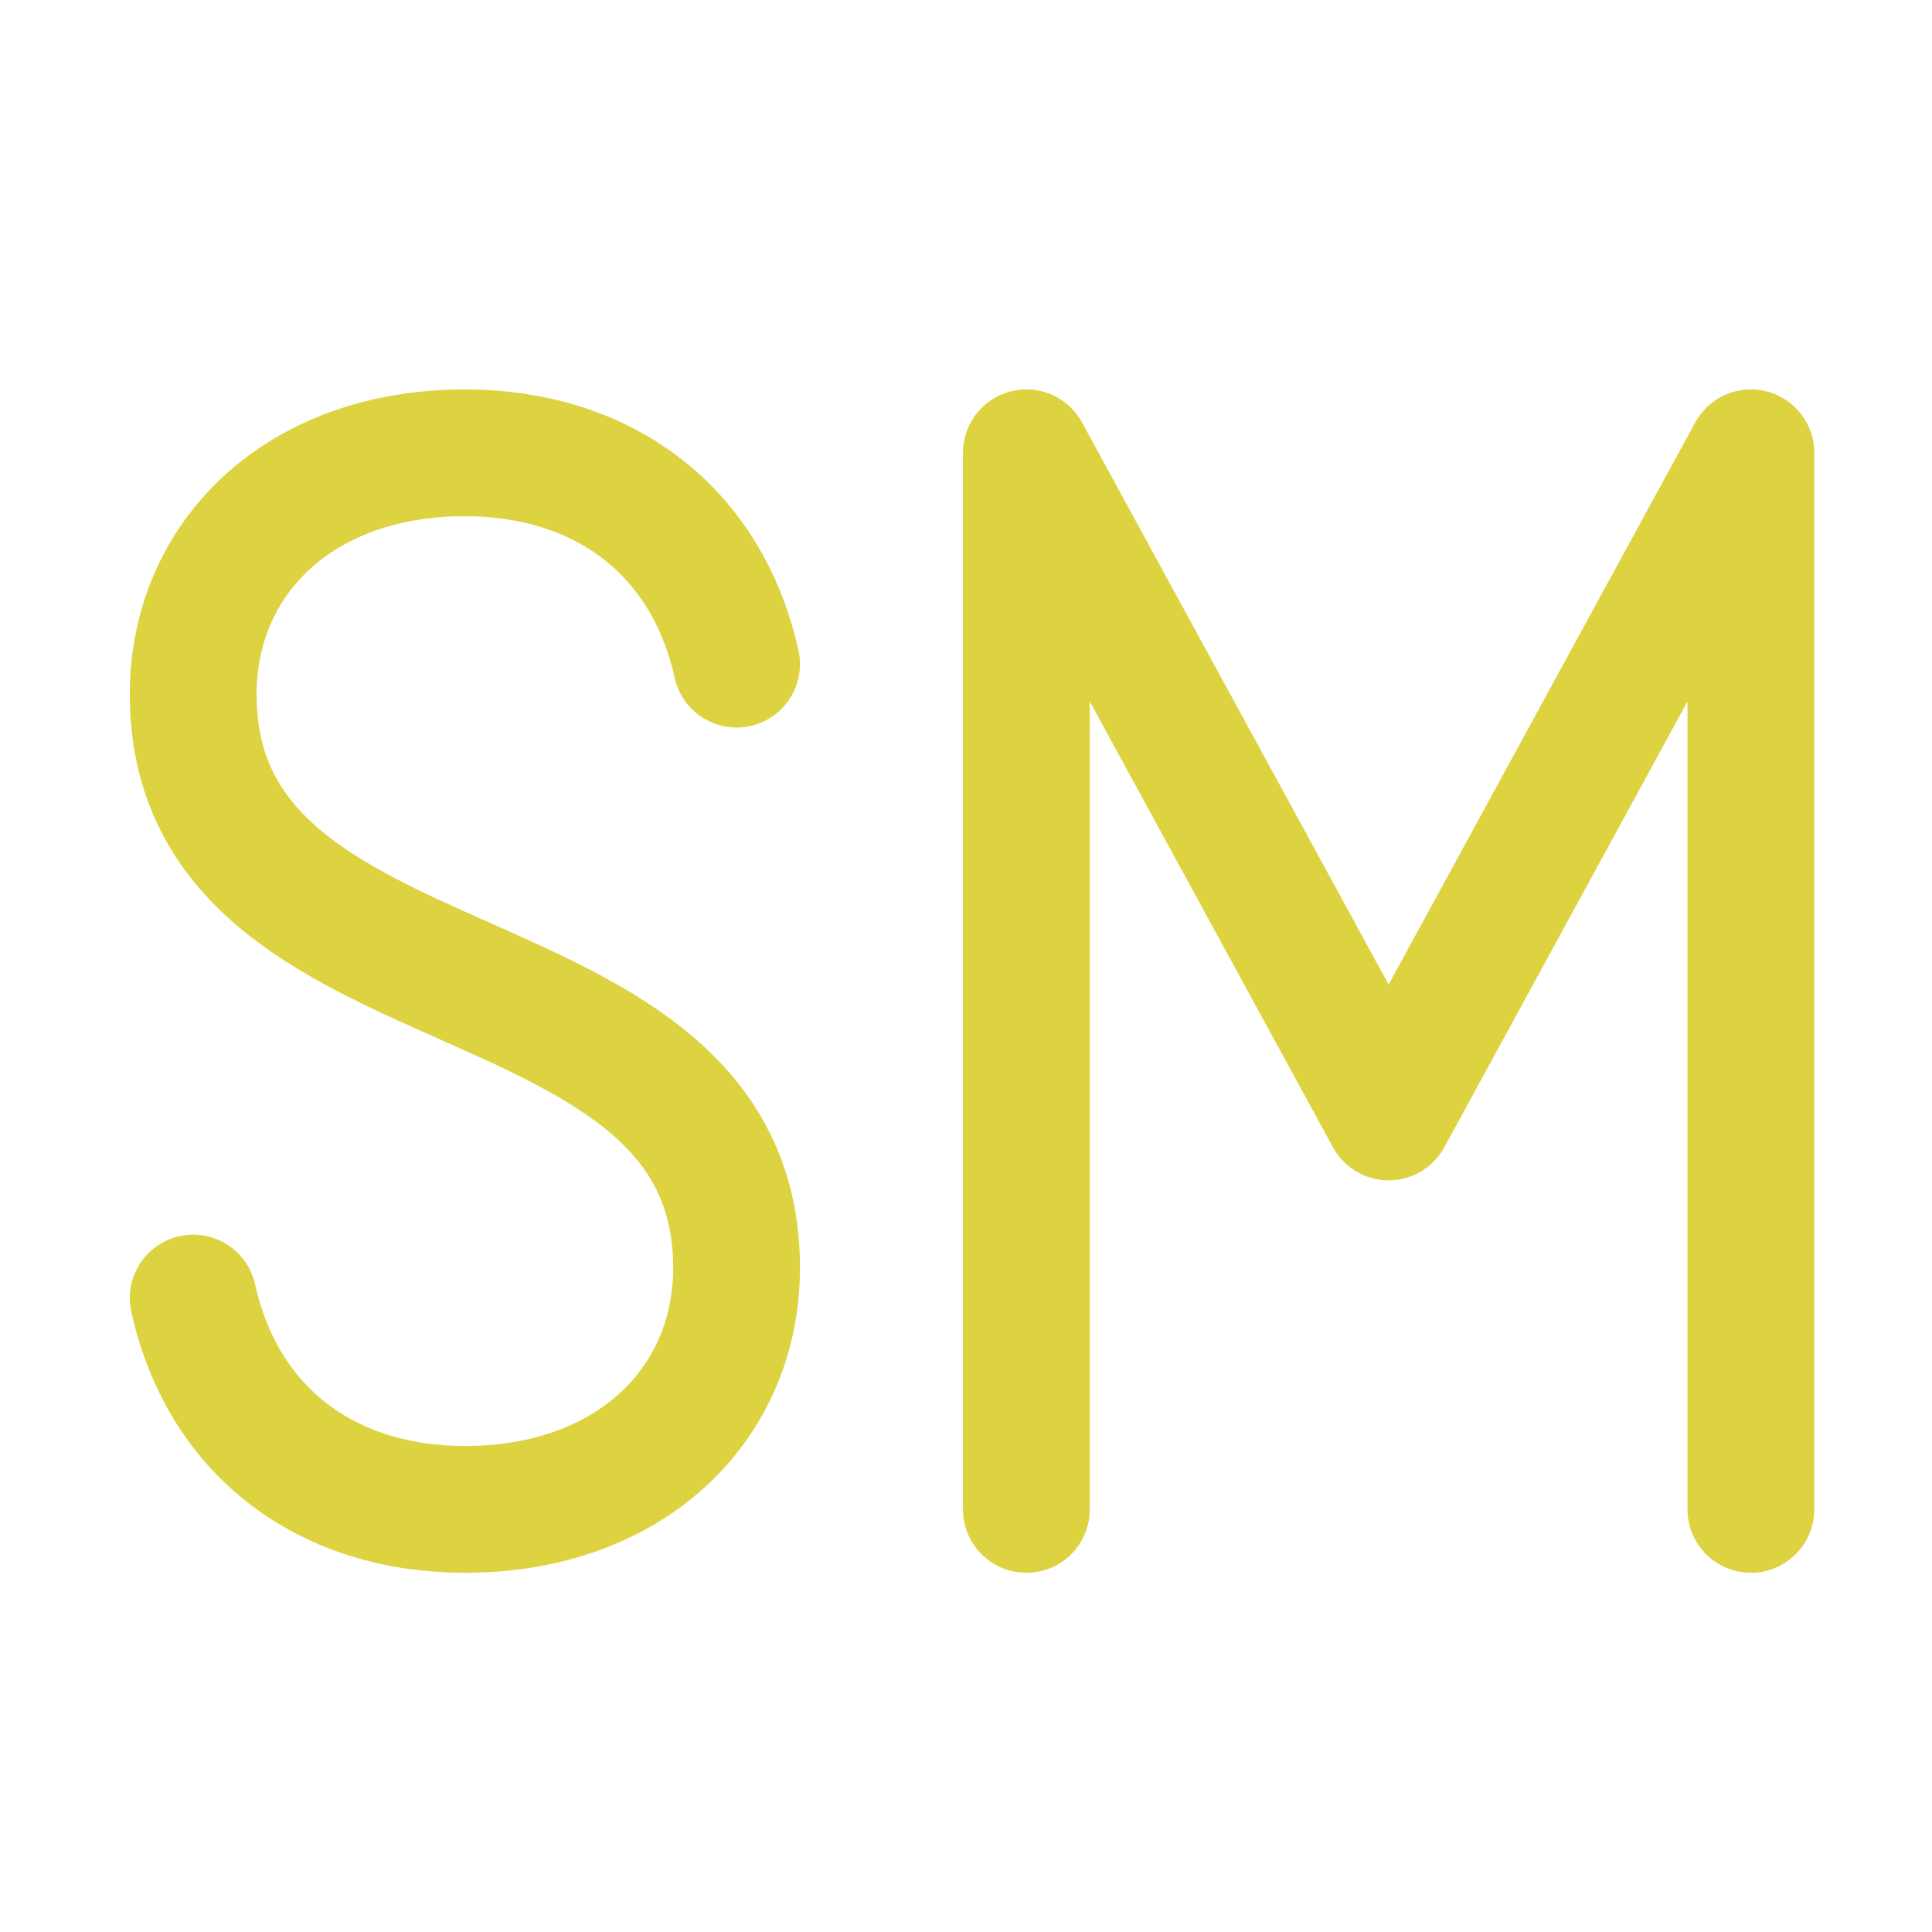
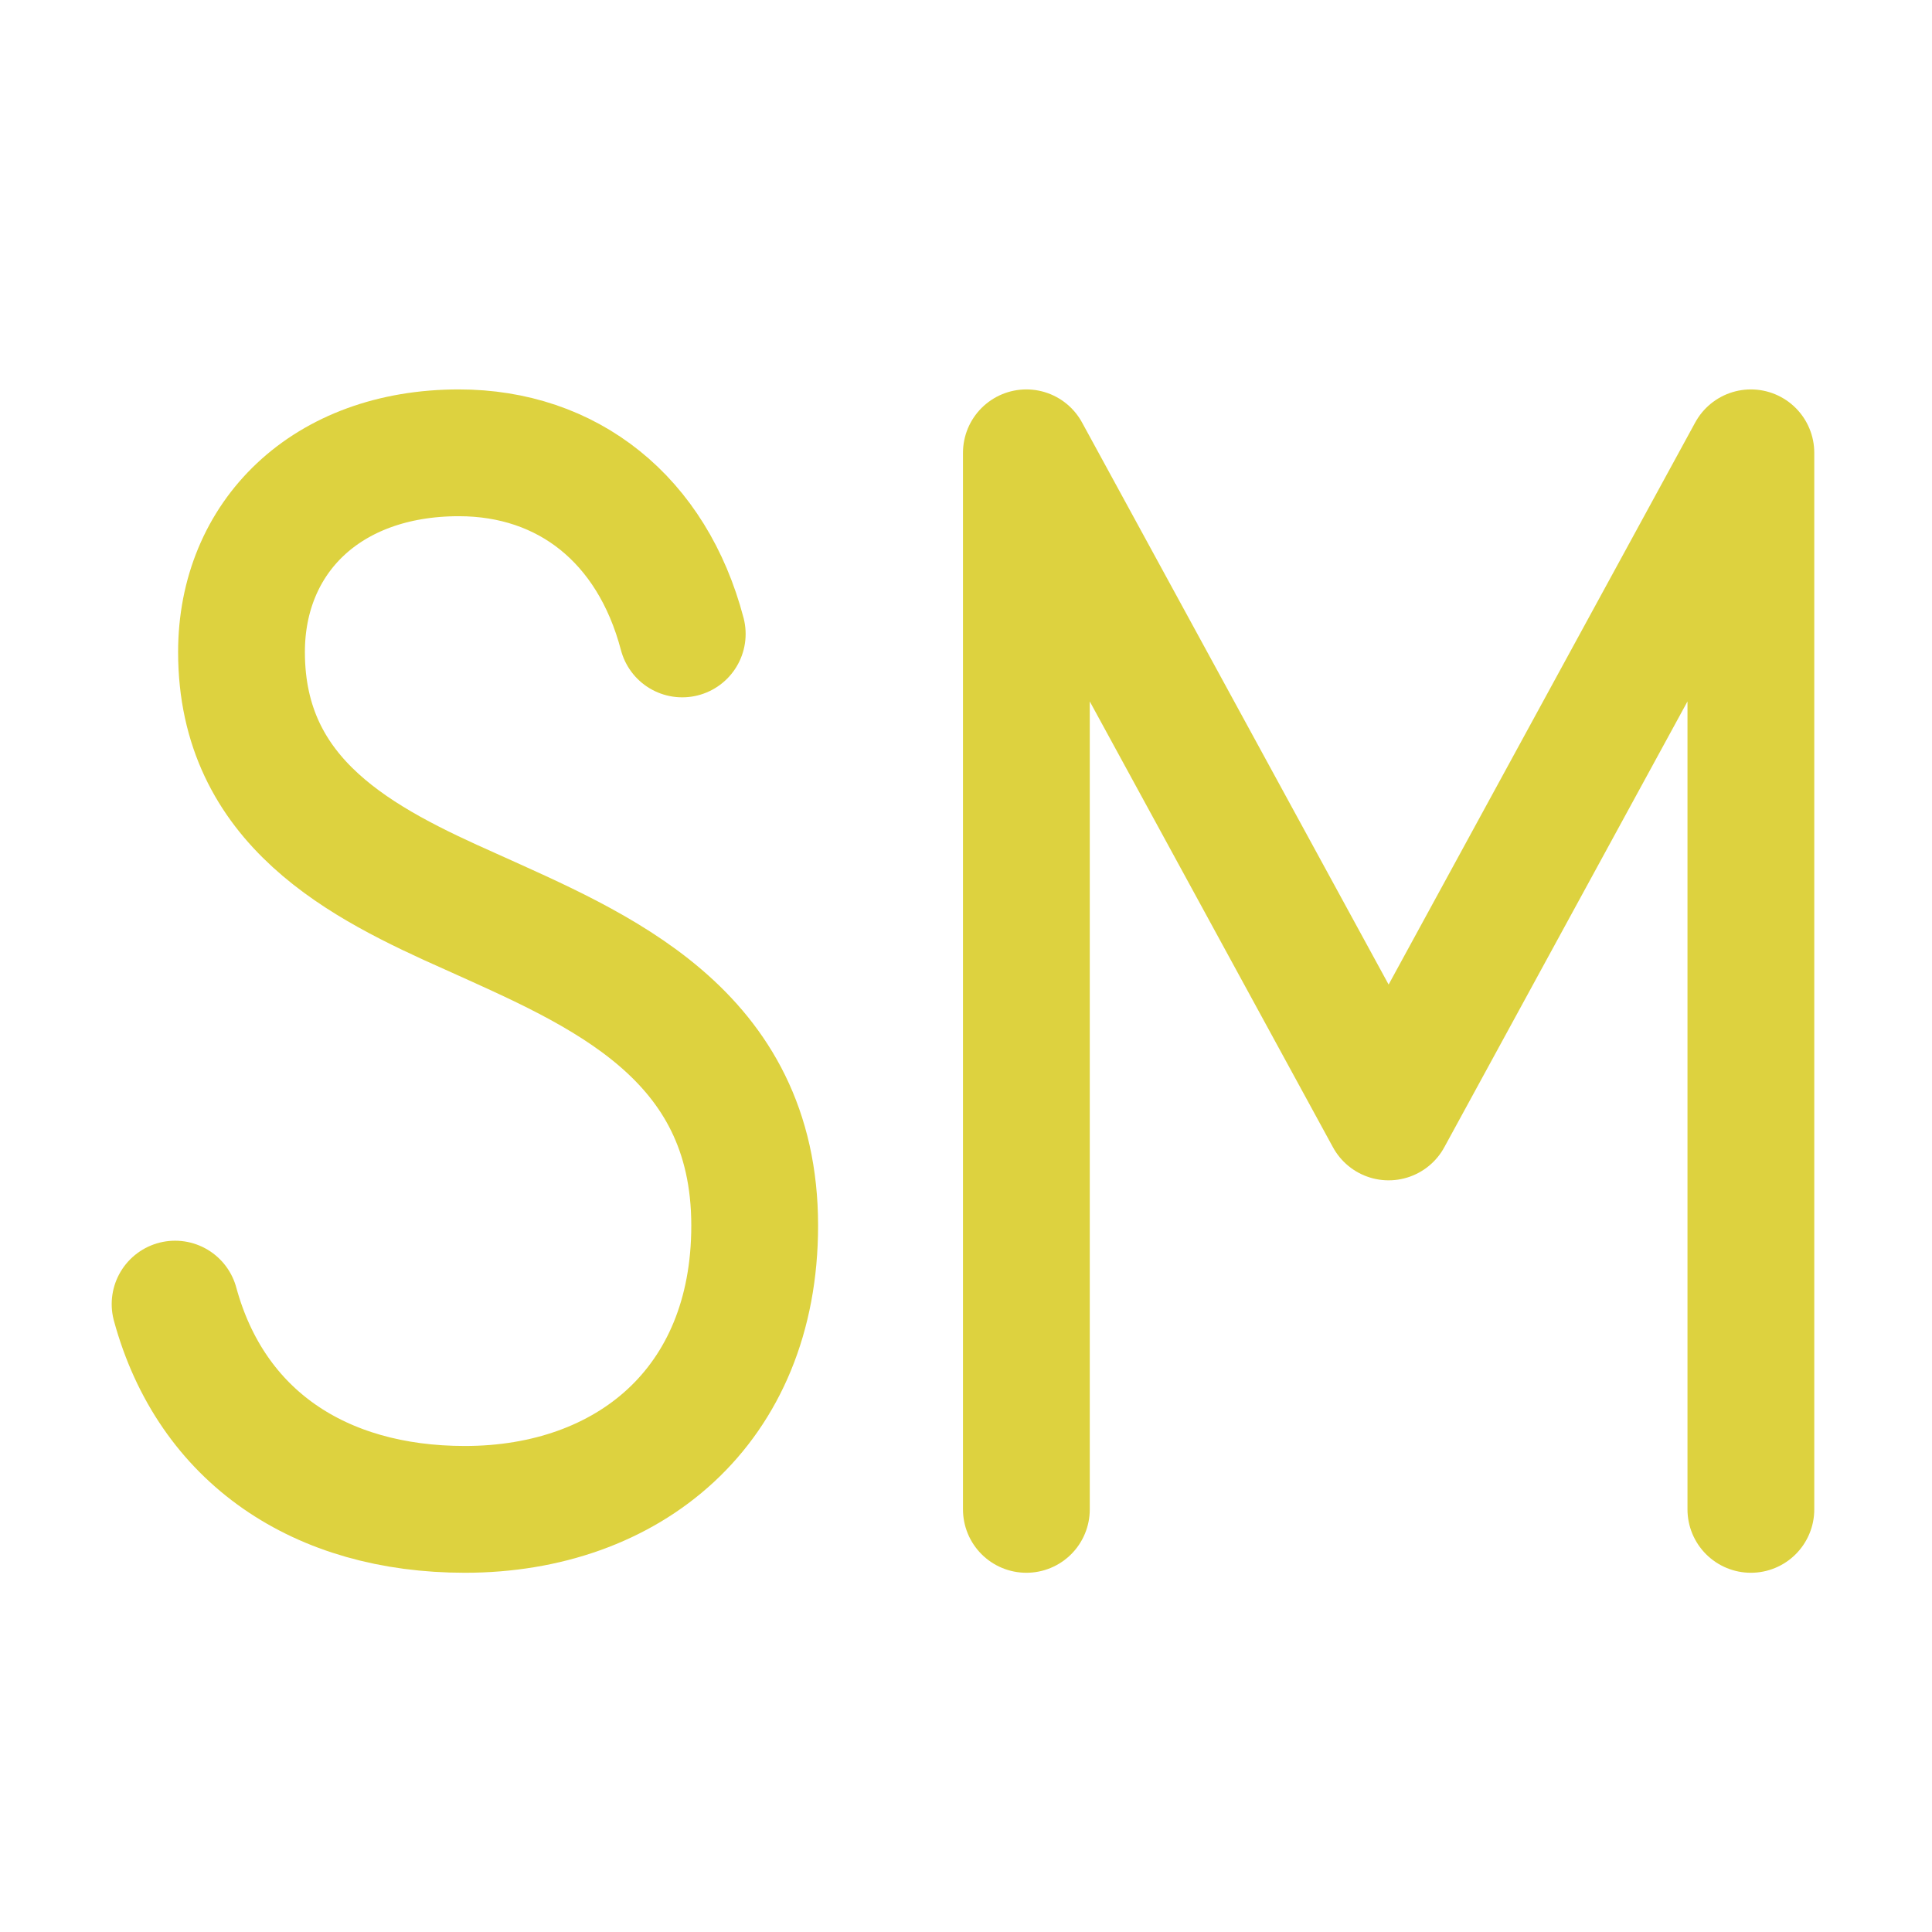
<svg xmlns="http://www.w3.org/2000/svg" viewBox="0 0 64 64">
  <style>@media (prefers-color-scheme:light){g{stroke:#111111}}</style>
  <g fill="none" stroke="#ddd23f" stroke-width="4.2" stroke-linecap="round" stroke-linejoin="round">
-     <path d="M24.4 22C23.4 17.5 19.9 15 15.4 15C9.9 15 6.4 18.5 6.4 23C6.4 28.5 10.9 30.5 15.4 32.5C19.9 34.5 24.4 36.5 24.4 42C24.4 46.5 20.9 50 15.4 50C10.9 50 7.4 47.5 6.4 43" />
+     <path d="M22.6 21C21.6 17.2 18.8 15 15.2 15C10.8 15 8 17.8 8 21.6C8 26.6 12 28.6 15.6 30.2C19.8 32.1 25 34.2 25 40.6C25 46.6 20.8 50 15.4 50C10.6 50 7 47.6 5.8 43.2" />
    <path d="M34 50V15L46 37L58 15V50" />
  </g>
</svg>
